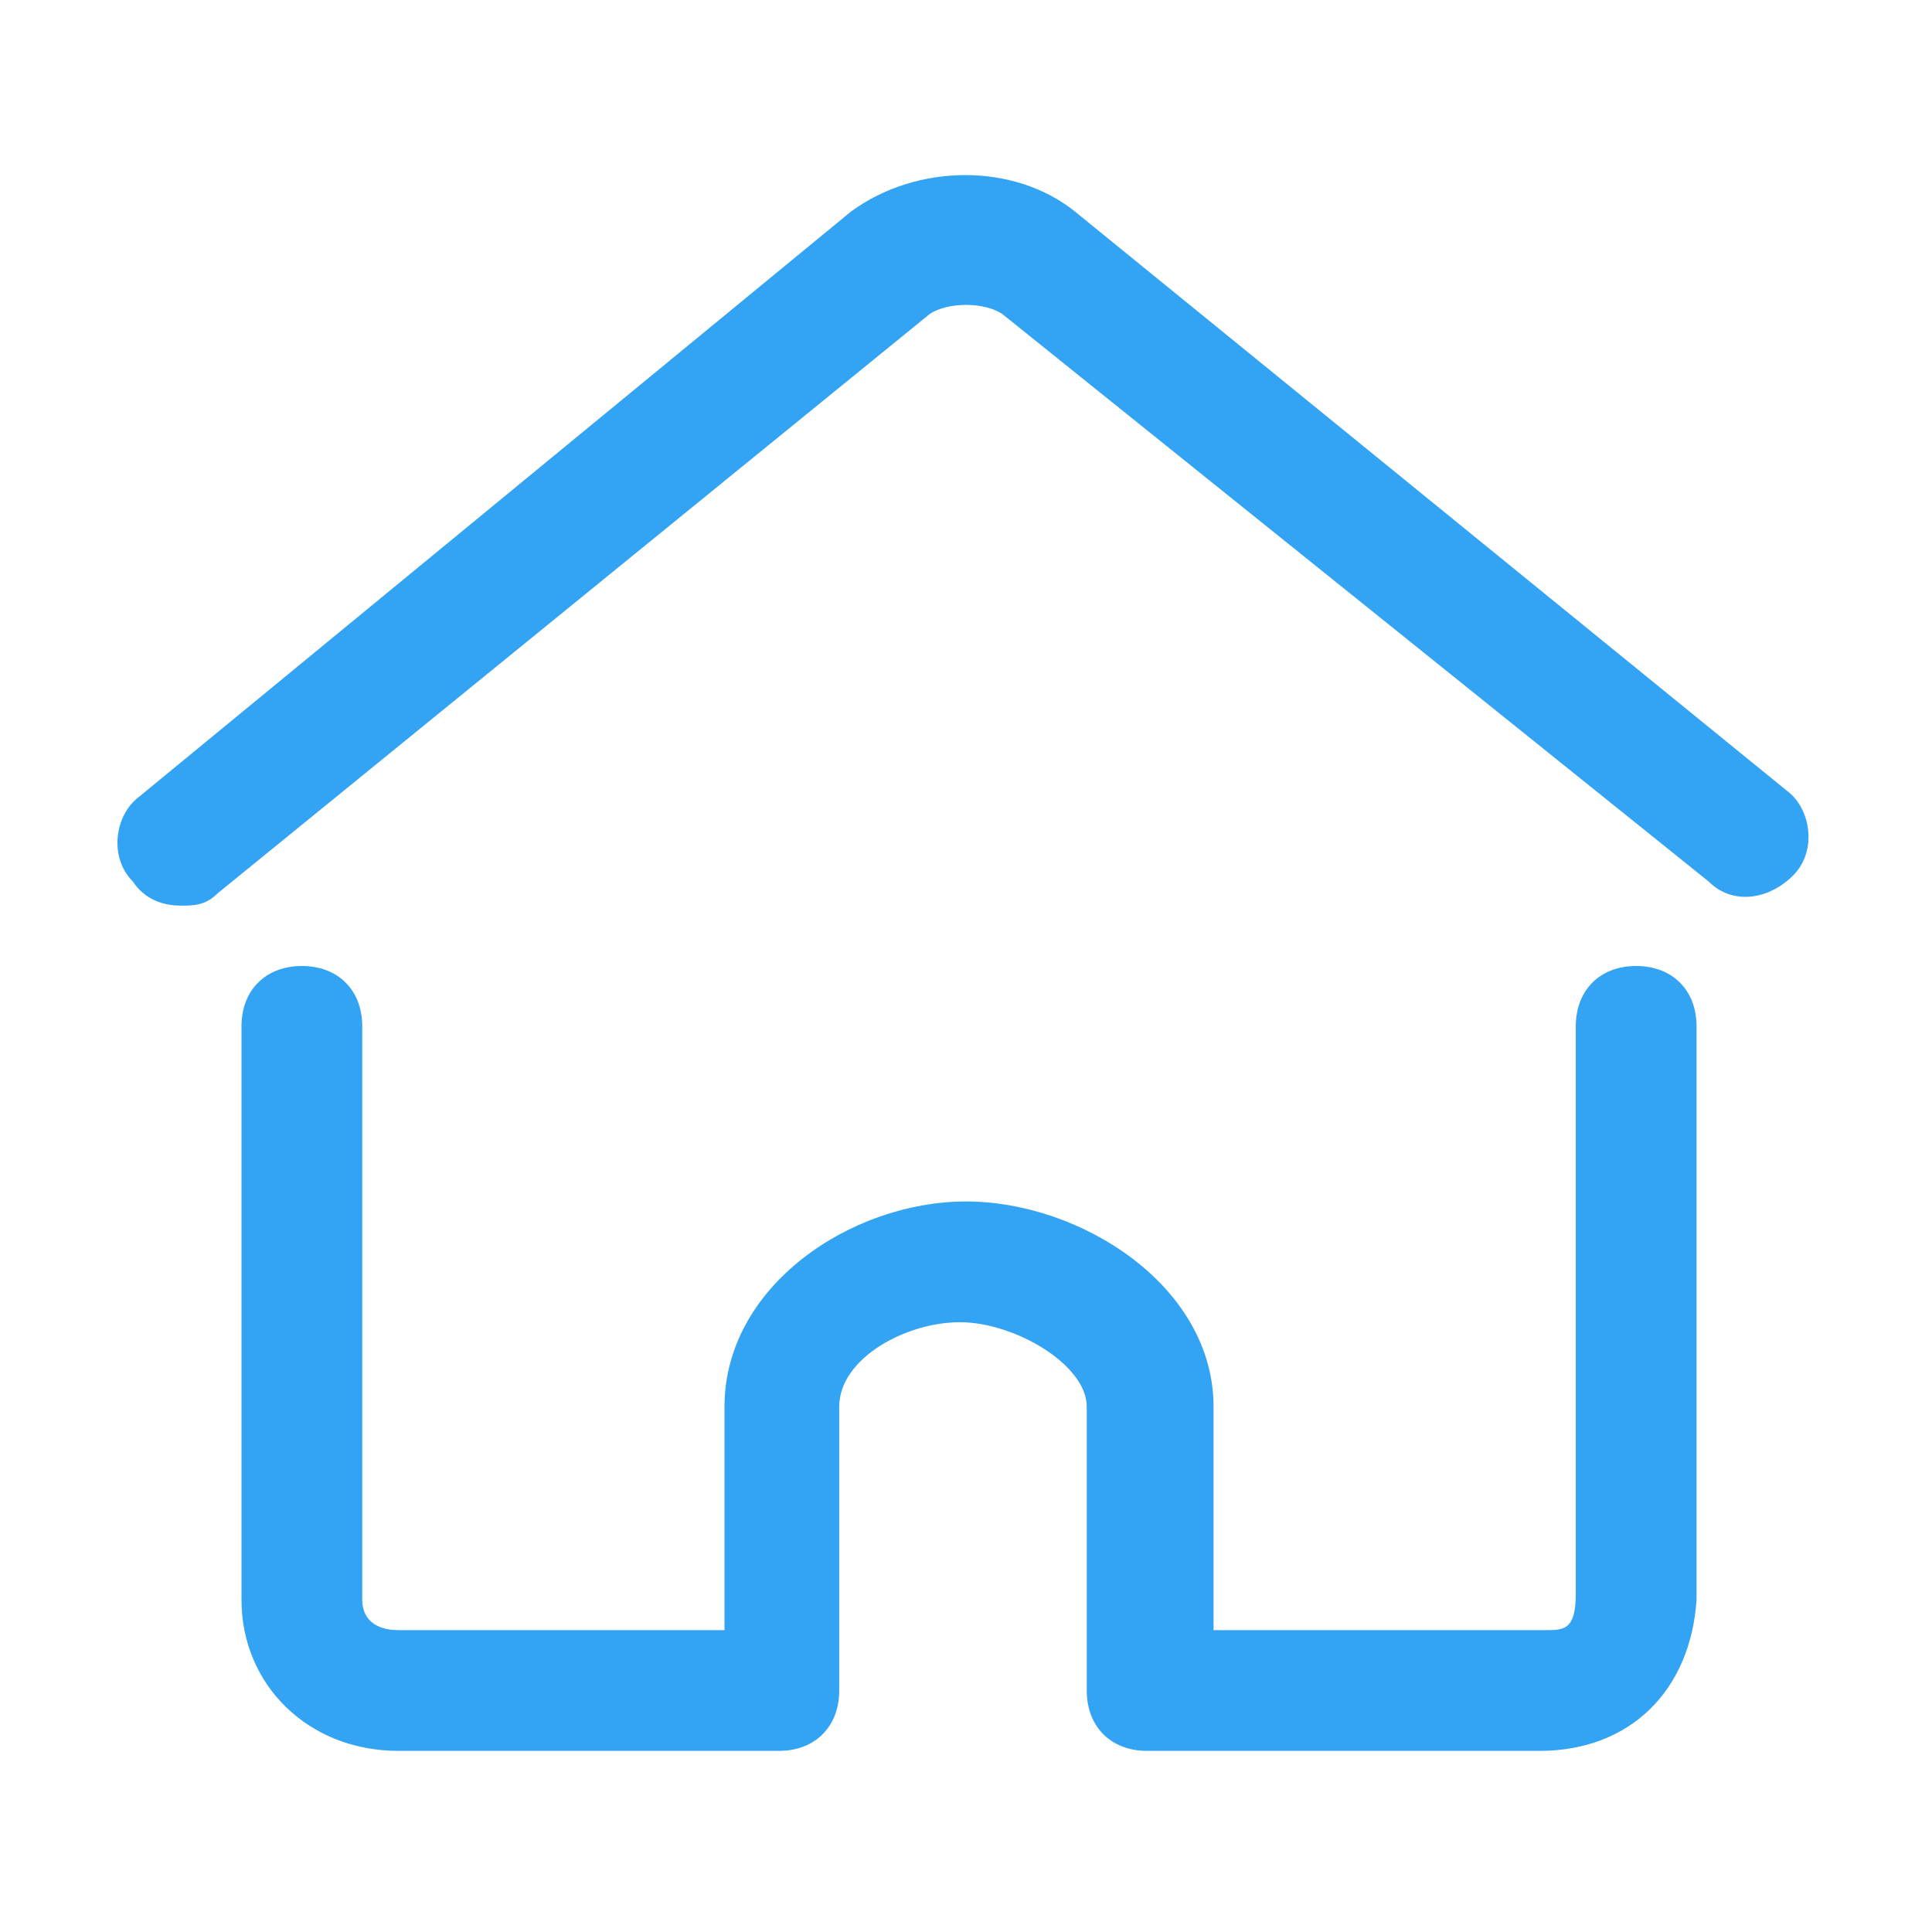
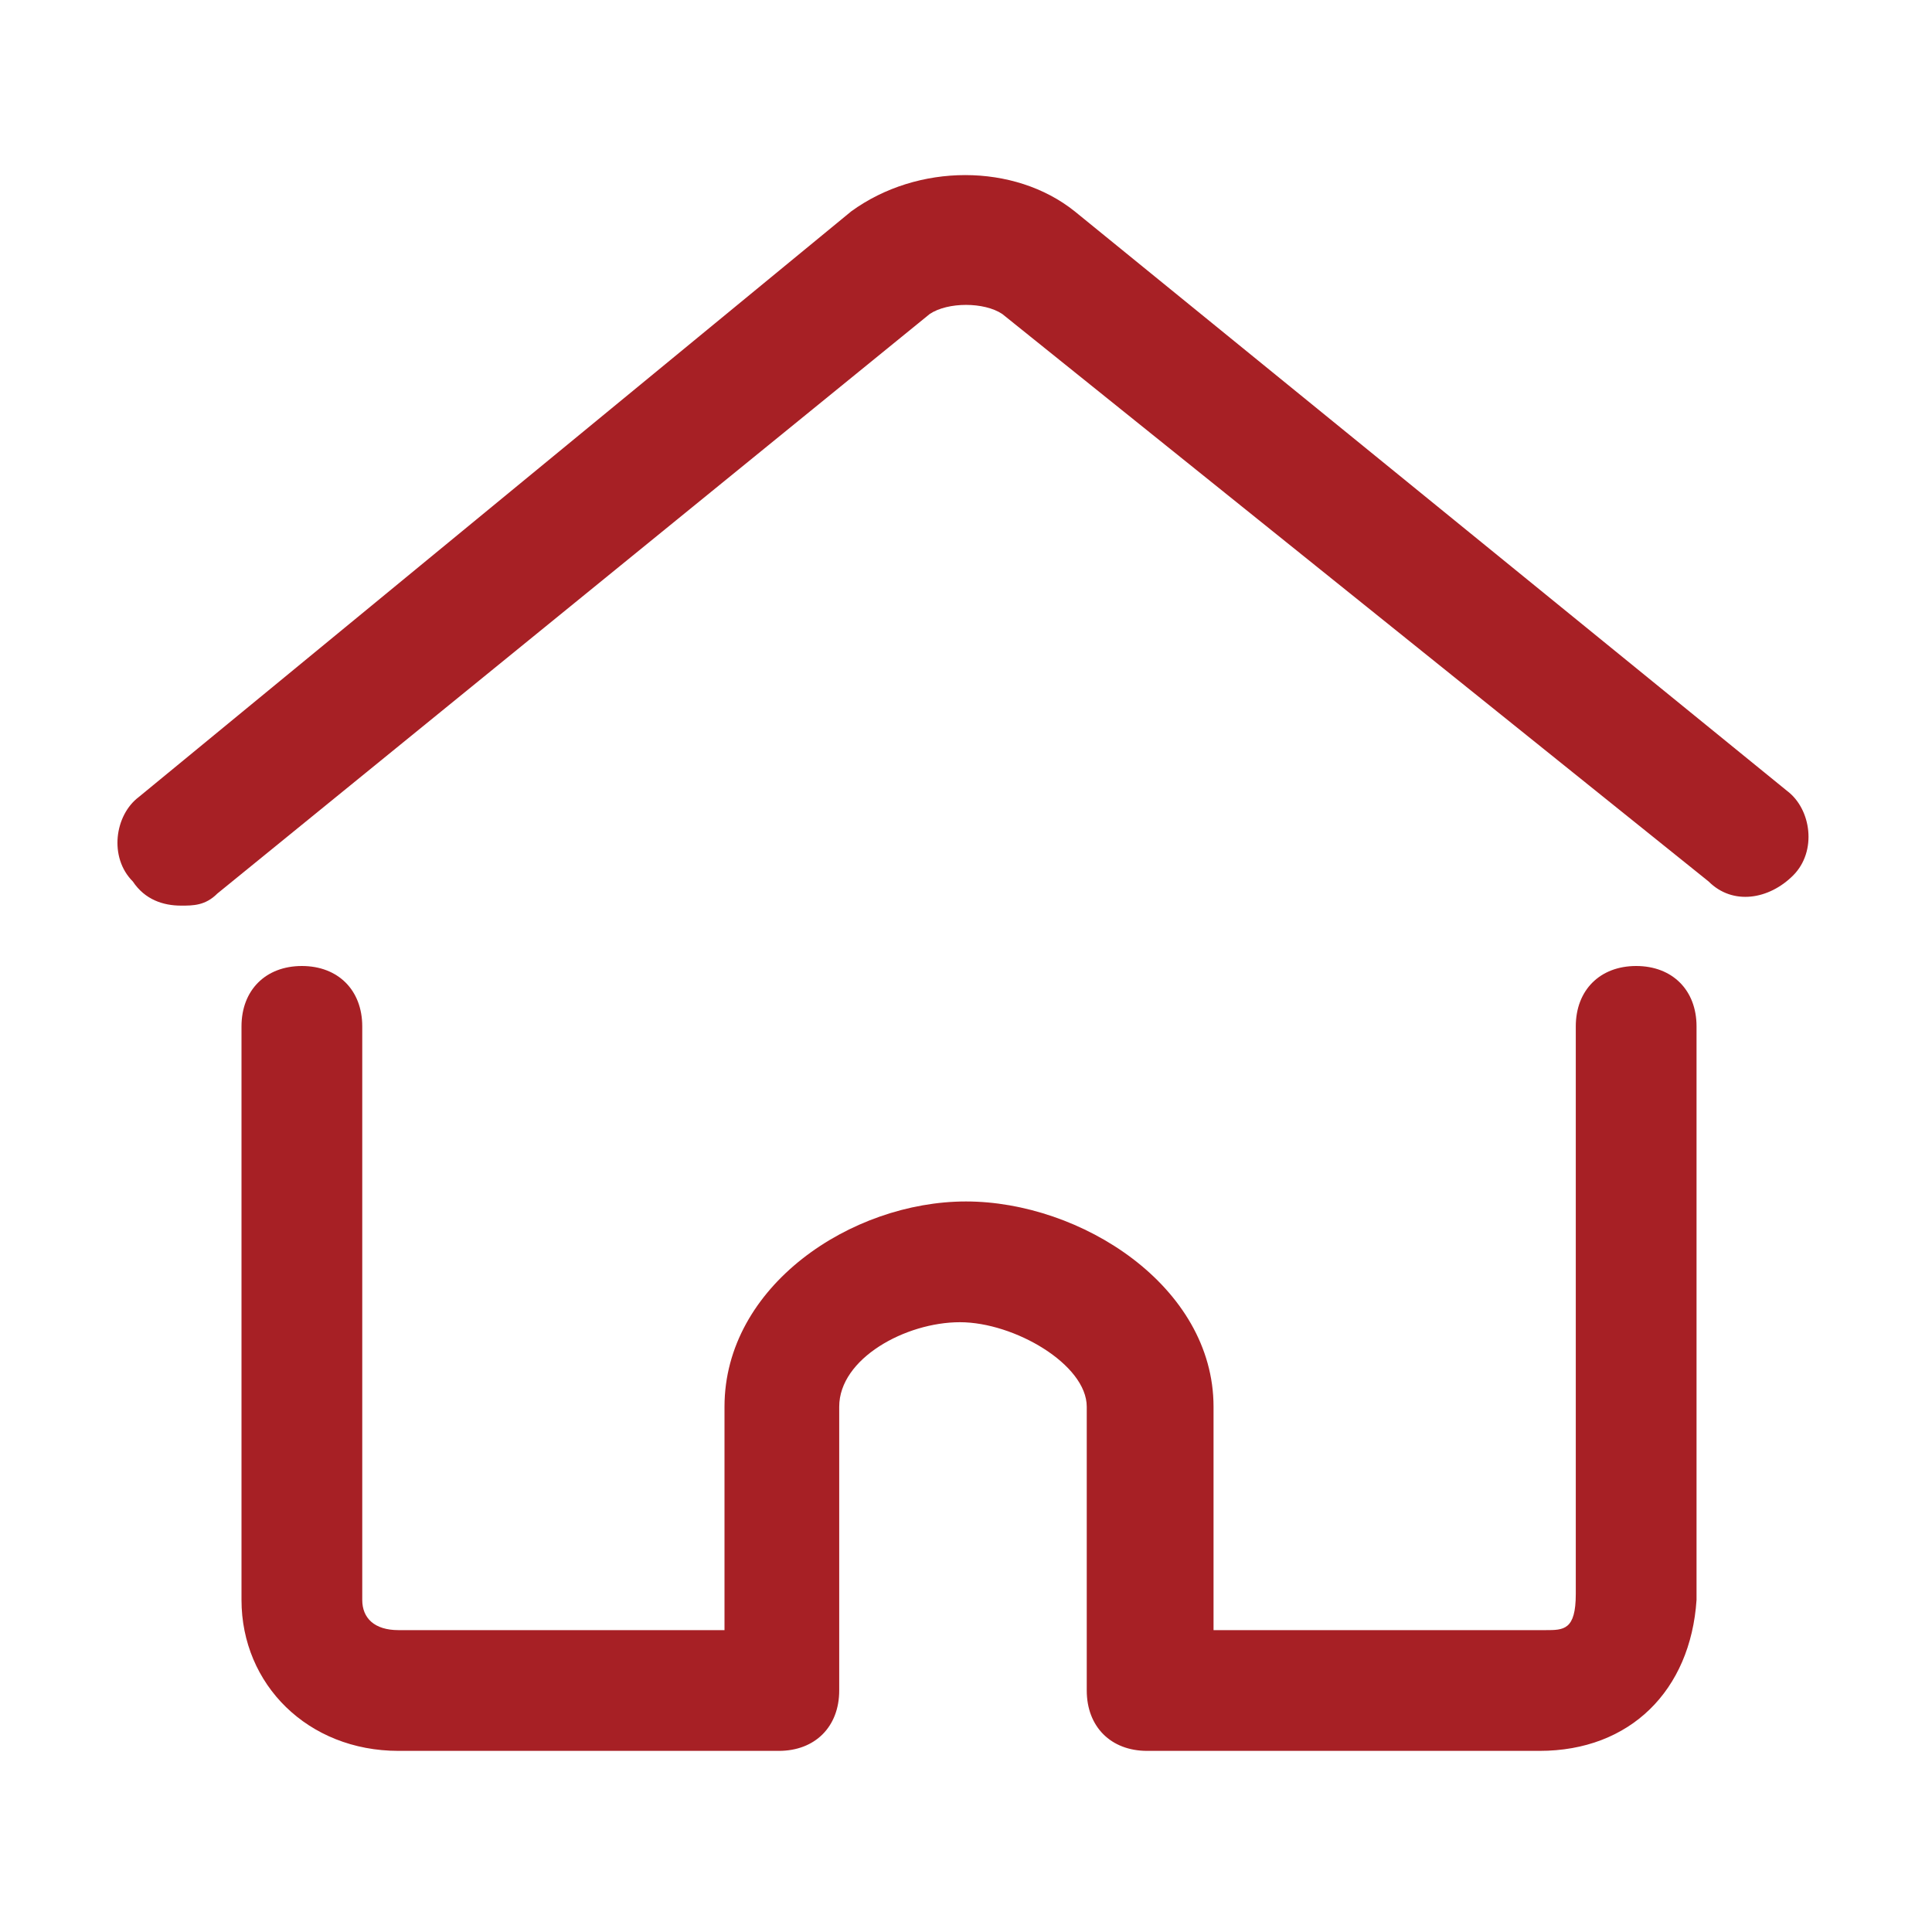
- <svg xmlns="http://www.w3.org/2000/svg" t="1490592329353" class="icon" style="" viewBox="0 0 1024 1024" version="1.1" p-id="1216" width="200" height="200">
+ <svg xmlns="http://www.w3.org/2000/svg" t="1492090151908" class="icon" style="" viewBox="0 0 1024 1024" version="1.1" p-id="1205" width="200" height="200">
  <defs>
    <style type="text/css" />
  </defs>
-   <path d="M96 480c-9.6 0-19.2-3.2-25.6-12.8-12.8-12.8-9.6-35.2 3.2-44.8l377.6-310.4c35.2-25.6 86.4-25.6 118.4 0l377.6 307.2c12.8 9.6 16 32 3.2 44.8-12.8 12.8-32 16-44.8 3.2L531.2 166.4c-9.6-6.4-28.8-6.4-38.4 0L115.2 473.6c-6.4 6.4-12.8 6.4-19.2 6.4zM816 928H608c-19.2 0-32-12.8-32-32v-150.4c0-22.4-38.4-44.8-67.2-44.8-28.8 0-64 19.2-64 44.8V896c0 19.2-12.8 32-32 32H211.2C163.2 928 128 892.8 128 848V544c0-19.2 12.8-32 32-32s32 12.8 32 32v304c0 9.6 6.4 16 19.2 16H384v-118.4c0-64 67.2-108.8 128-108.8s131.2 44.8 131.2 108.8V864h176c9.6 0 16 0 16-19.2V544c0-19.2 12.8-32 32-32s32 12.8 32 32v304C896 896 864 928 816 928z" fill="#33a3f4" p-id="1217" />
+   <path d="M96 480c-9.6 0-19.2-3.2-25.6-12.8-12.8-12.8-9.6-35.2 3.2-44.8l377.6-310.4c35.2-25.6 86.4-25.6 118.4 0l377.6 307.2c12.8 9.6 16 32 3.2 44.8-12.8 12.8-32 16-44.8 3.2L531.2 166.4c-9.6-6.4-28.8-6.4-38.4 0L115.2 473.6c-6.4 6.4-12.8 6.4-19.2 6.4zM816 928H608c-19.2 0-32-12.8-32-32v-150.4c0-22.4-38.4-44.8-67.2-44.8-28.8 0-64 19.2-64 44.8V896c0 19.2-12.8 32-32 32H211.2C163.2 928 128 892.8 128 848V544c0-19.2 12.8-32 32-32s32 12.8 32 32v304c0 9.6 6.4 16 19.2 16H384v-118.4c0-64 67.2-108.8 128-108.8s131.2 44.8 131.2 108.8V864h176c9.6 0 16 0 16-19.2V544c0-19.2 12.8-32 32-32s32 12.8 32 32v304C896 896 864 928 816 928z" fill="#a72025" p-id="1206" />
</svg>
